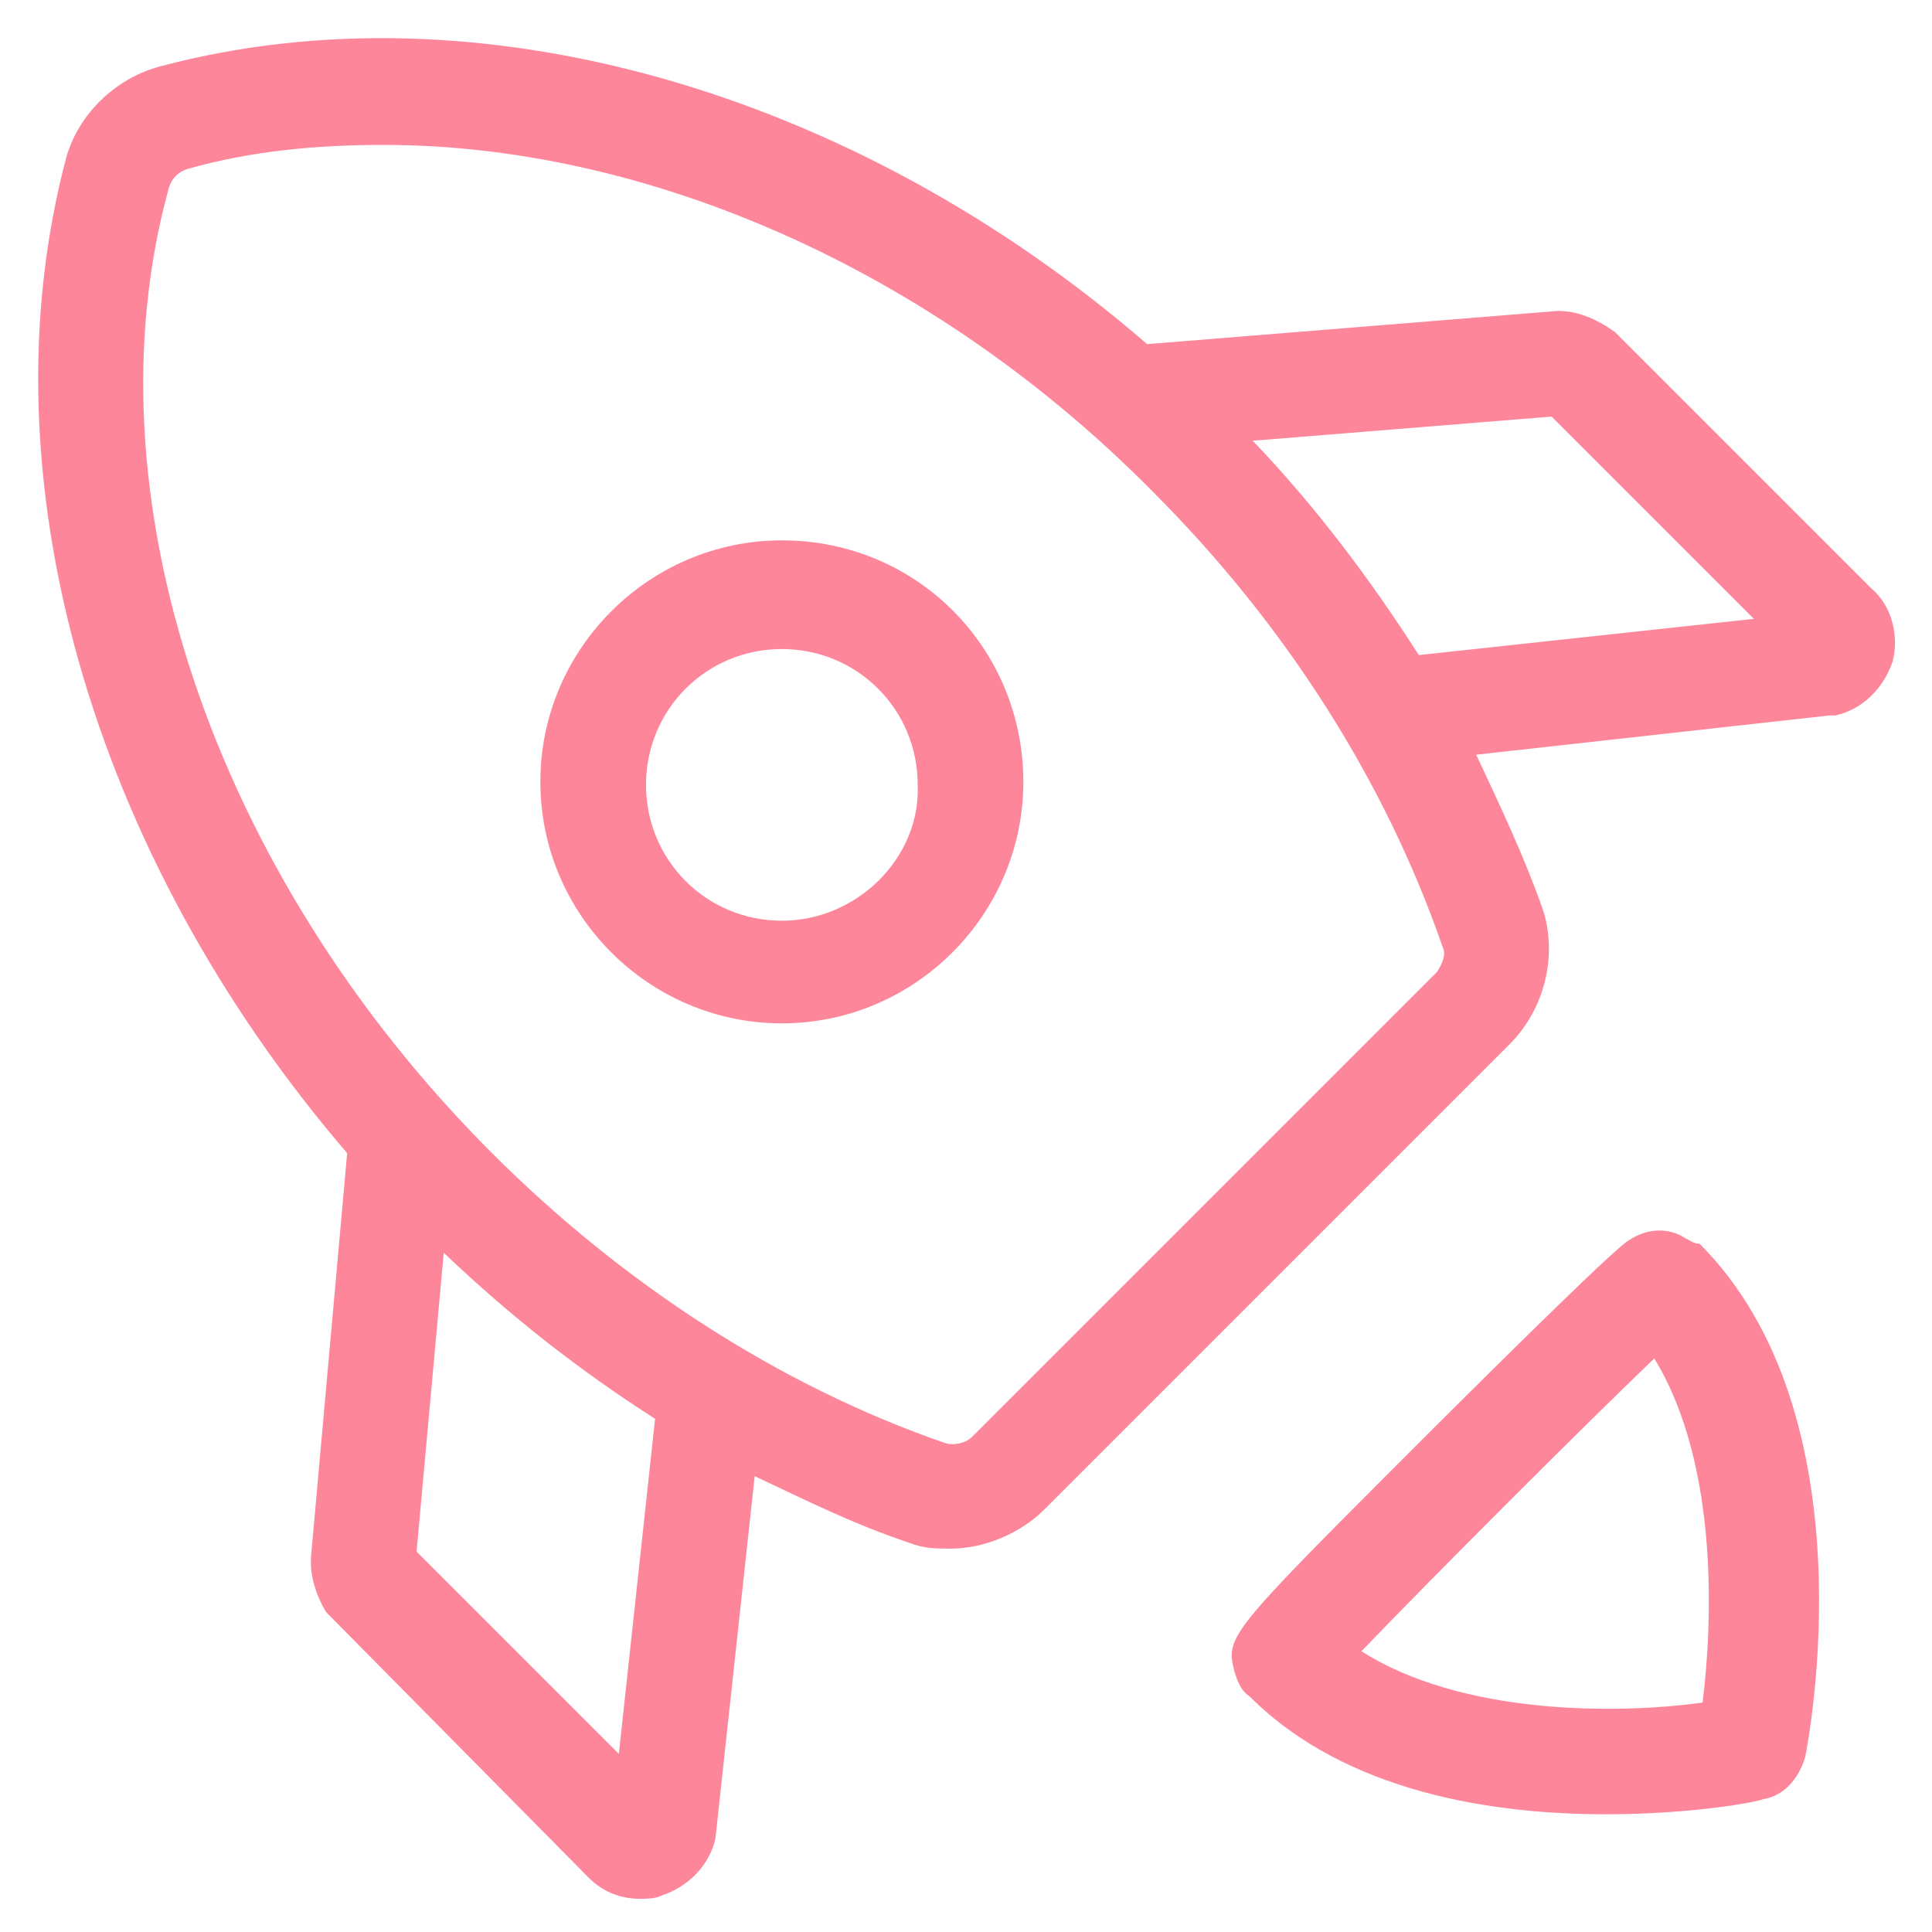
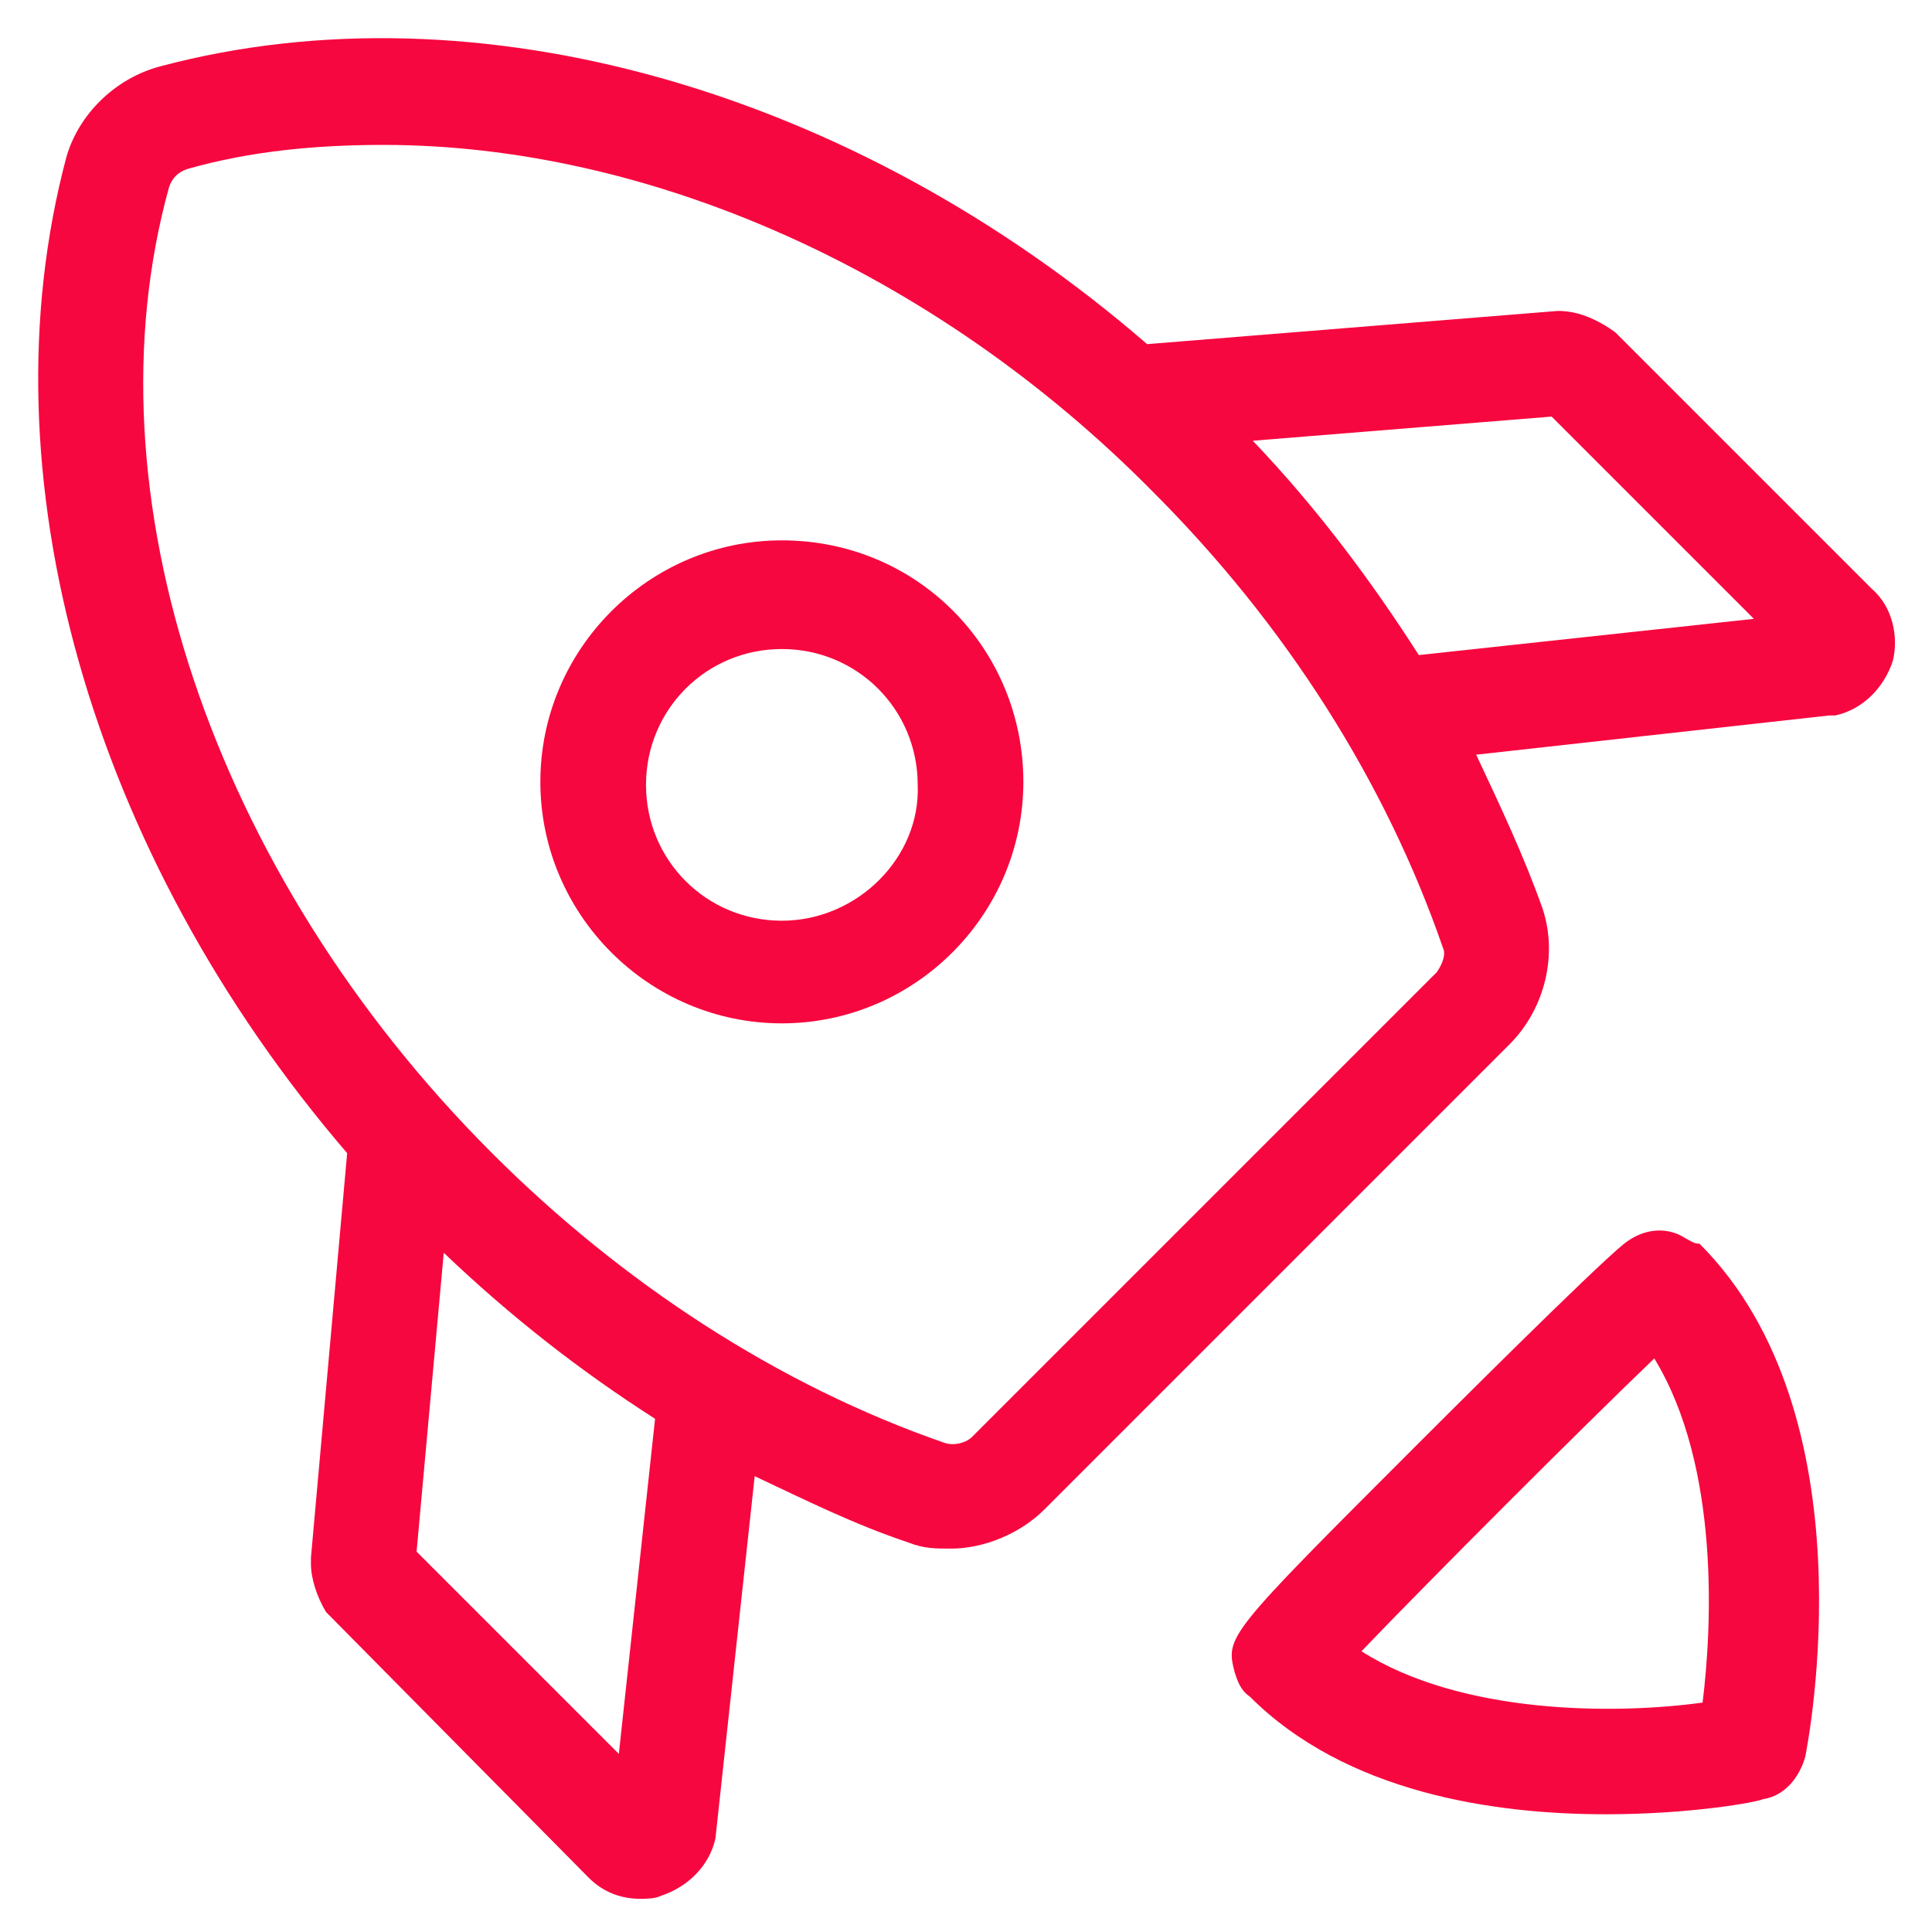
- <svg xmlns="http://www.w3.org/2000/svg" fill="#fd869b" width="30" height="30" version="1.1" id="lni_lni-rocket" x="0px" y="0px" viewBox="0 0 64 64" style="enable-background:new 0 0 64 64;" xml:space="preserve">
+ <svg xmlns="http://www.w3.org/2000/svg" fill="#f7073f" width="52" height="52" version="1.1" id="lni_lni-rocket" x="0px" y="0px" viewBox="0 0 64 64" style="enable-background:new 0 0 64 64;" xml:space="preserve">
  <g>
    <path d="M62,19.5L53.5,11l-0.3-0.2c-0.5-0.3-1-0.5-1.6-0.5l-13.6,1.1C28.3,3,15.8-0.6,5.3,2.2c-1.5,0.4-2.7,1.6-3.1,3   C-0.6,15.7,3,28.3,11.5,38.2l-1.2,13.4l0,0.2c0,0.5,0.2,1.1,0.5,1.6l8.7,8.8c0.5,0.5,1.1,0.7,1.7,0.7c0.2,0,0.5,0,0.7-0.1   c0.9-0.3,1.6-1,1.8-1.9L25,48.9c1.7,0.8,3.3,1.6,5.1,2.2c0.5,0.2,0.9,0.2,1.4,0.2c1.1,0,2.3-0.5,3.1-1.3L50,34.6   c1.2-1.2,1.6-3,1.1-4.5c-0.6-1.7-1.4-3.4-2.2-5.1l11.7-1.3l0.2,0c0.9-0.2,1.6-0.9,1.9-1.8C62.9,21.1,62.7,20.1,62,19.5z M20.5,58.1   l-6.7-6.7l0.9-9.9c2.2,2.1,4.5,3.9,7,5.5L20.5,58.1z M47.6,32.2L32.2,47.6c-0.2,0.2-0.6,0.3-0.9,0.2c-5.5-1.9-10.7-5.3-15-9.6   C7,28.9,2.8,16.3,5.6,6.2c0.1-0.3,0.3-0.5,0.6-0.6c2.1-0.6,4.3-0.8,6.5-0.8c8.7,0,18.2,4.1,25.5,11.5c4.4,4.4,7.7,9.6,9.6,15.1   C47.9,31.6,47.8,31.9,47.6,32.2z M47,21.7c-1.6-2.5-3.4-4.9-5.5-7.1l9.9-0.8l6.7,6.7L47,21.7z" />
    <path d="M55.8,41c-0.3-0.2-1.1-0.5-2,0.2c-1,0.8-6.2,6-6.8,6.6c-6.4,6.4-6.4,6.4-6.1,7.6c0.1,0.3,0.2,0.6,0.5,0.8   c3.2,3.2,8.1,3.9,11.8,3.9c2.8,0,5-0.4,5.2-0.5c0.7-0.1,1.2-0.7,1.4-1.4c0.1-0.5,2.2-11.3-3.5-17C56.1,41.2,56,41.1,55.8,41z    M56.4,56.4c-2.9,0.4-8,0.4-11.3-1.7c2.3-2.4,7.3-7.4,9.7-9.7C57,48.6,56.7,54,56.4,56.4z" />
    <path d="M25.9,17.9c-4.4,0-8,3.6-8,8s3.6,8,8,8s8-3.6,8-8S30.4,17.9,25.9,17.9z M25.9,30.5c-2.5,0-4.5-2-4.5-4.5   c0-2.5,2-4.5,4.5-4.5s4.5,2,4.5,4.5C30.5,28.4,28.4,30.5,25.9,30.5z" />
  </g>
</svg>
